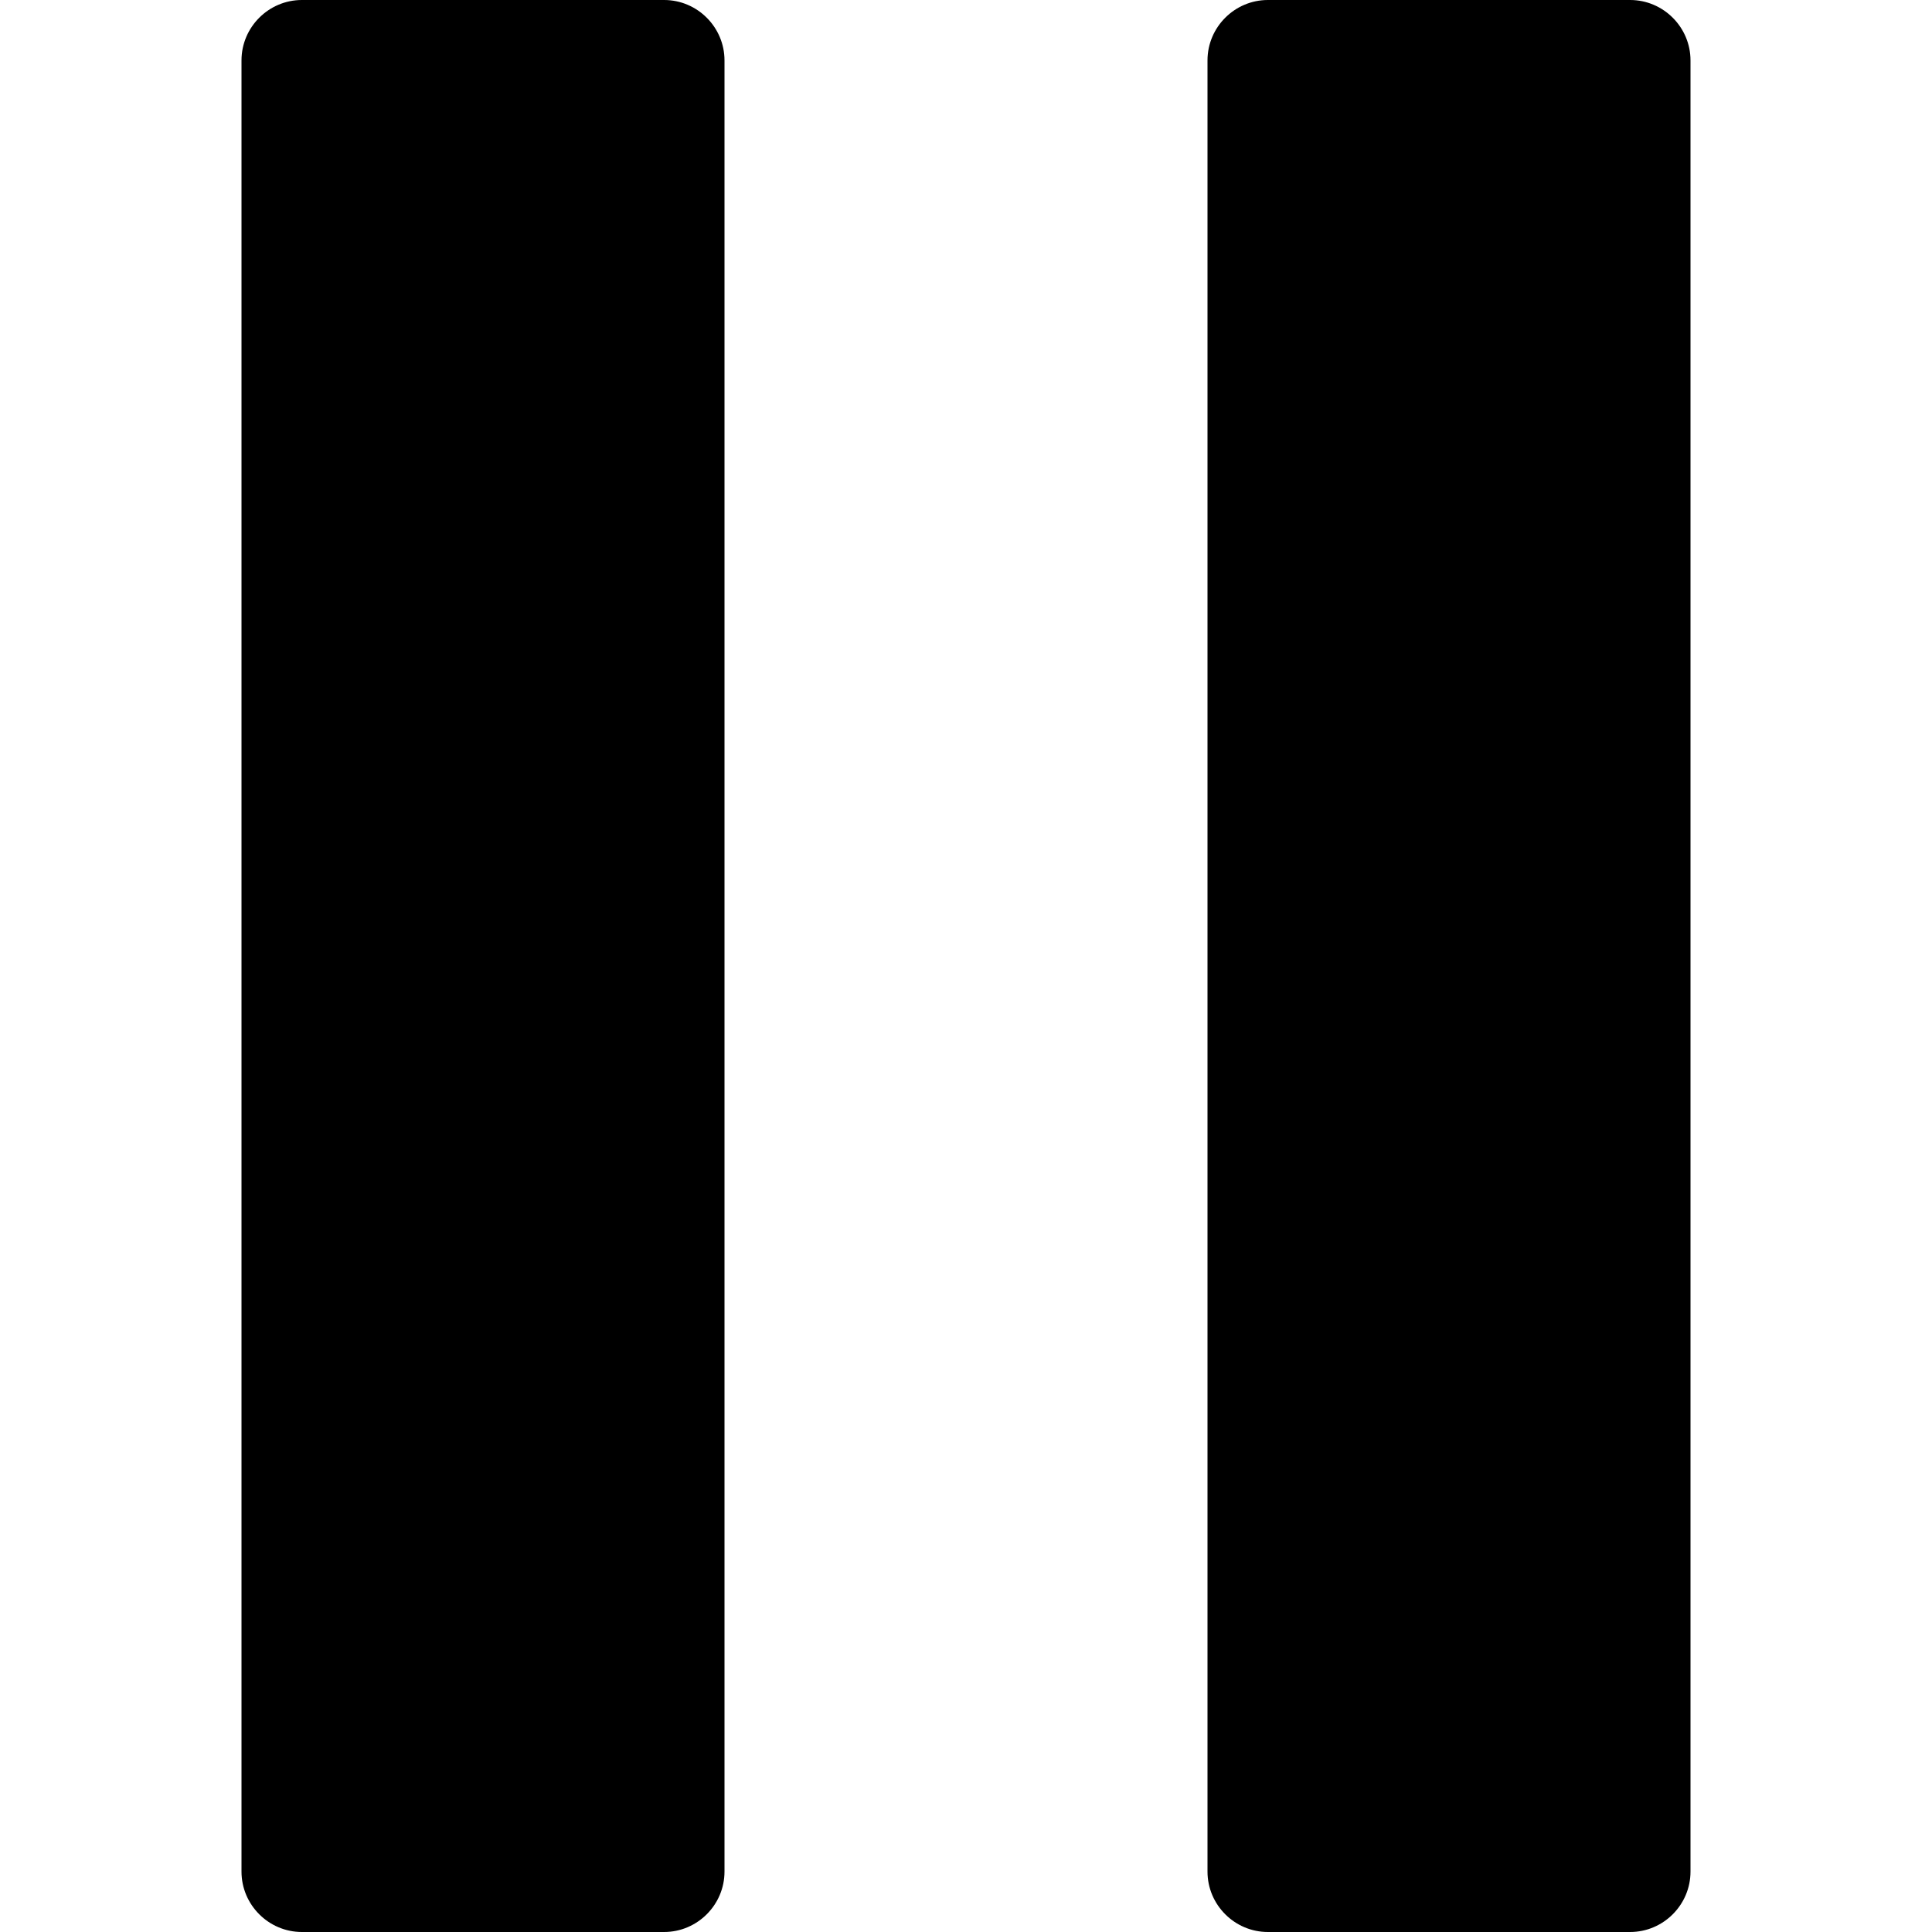
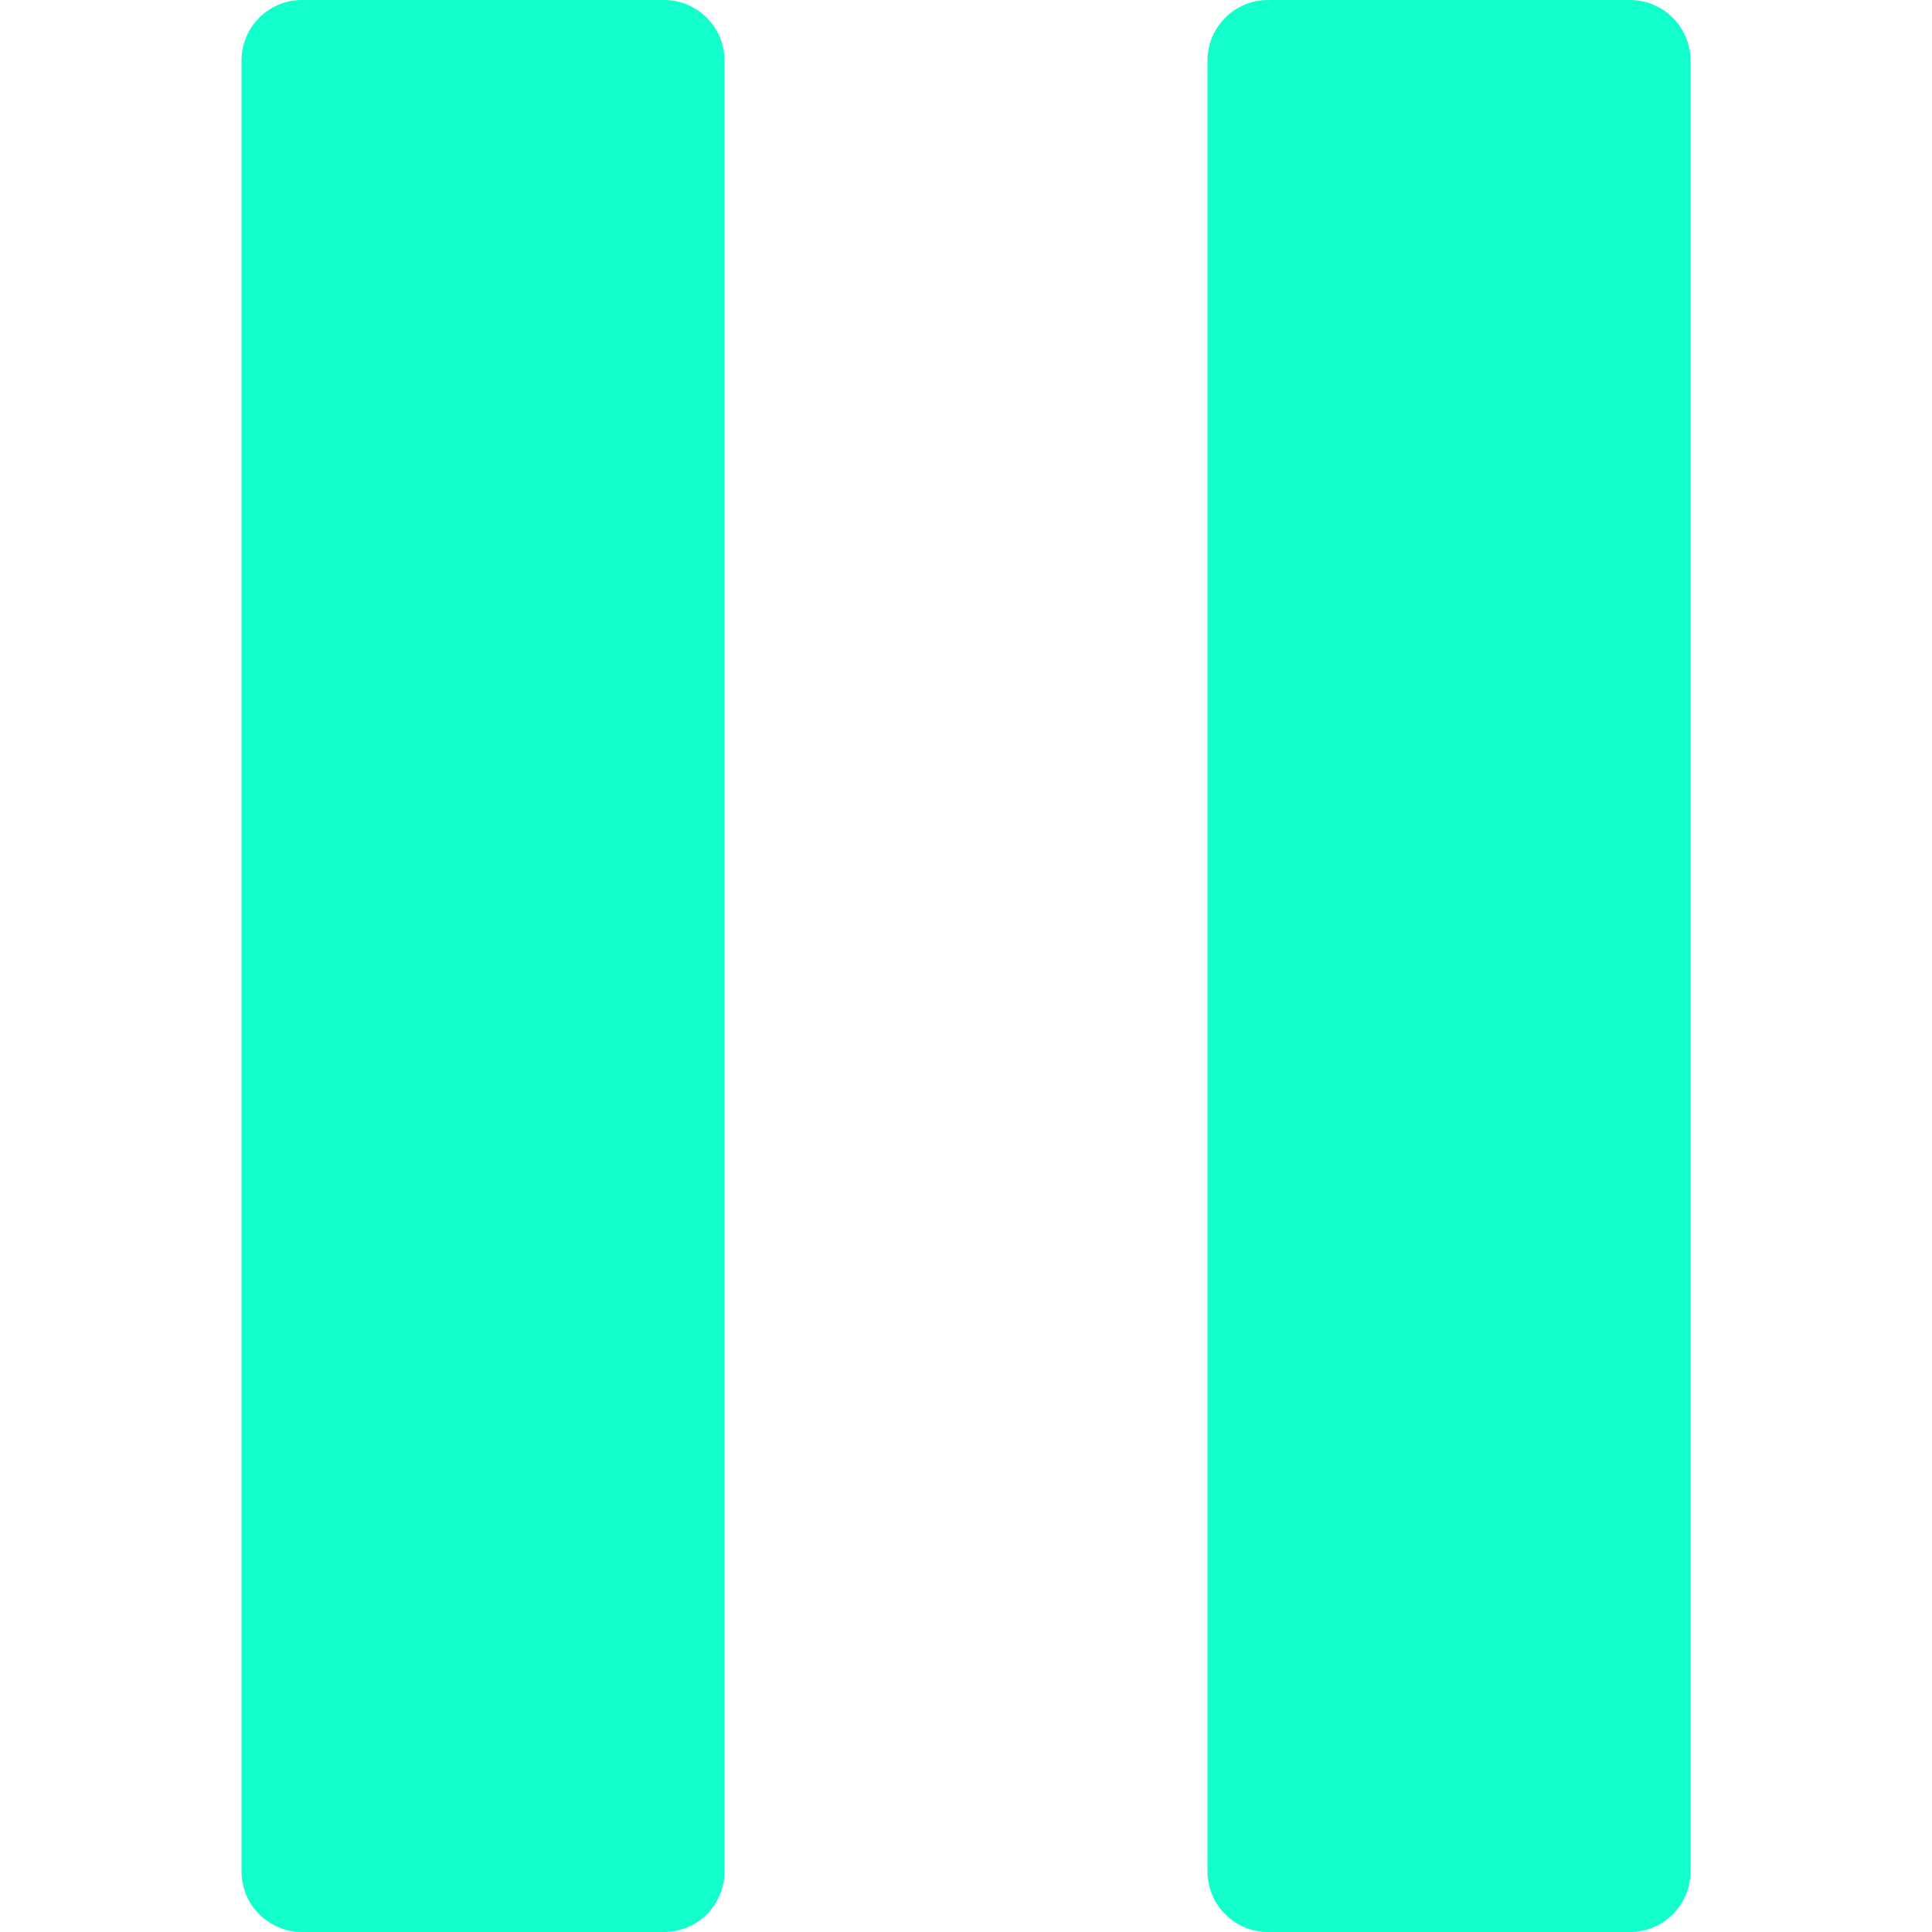
- <svg xmlns="http://www.w3.org/2000/svg" version="1.1" id="Layer_1" x="0px" y="0px" viewBox="-67 19 64 64" style="enable-background:new -67 19 64 64;" xml:space="preserve">
+ <svg xmlns="http://www.w3.org/2000/svg" version="1.1" id="Layer_1" x="0px" y="0px" viewBox="-67 19 64 64" fill="#12FFCC" style="enable-background:new -67 19 64 64;" xml:space="preserve">
  <g>
    <g>
      <path d="M-43,81c0,1.1-0.9,2-2,2h-12c-1.1,0-2-0.9-2-2V21c0-1.1,0.9-2,2-2h12c1.1,0,2,0.9,2,2V81z" />
    </g>
    <g>
      <path d="M-11,81c0,1.1-0.9,2-2,2h-12c-1.1,0-2-0.9-2-2V21c0-1.1,0.9-2,2-2h12c1.1,0,2,0.9,2,2V81z" />
    </g>
  </g>
</svg>
